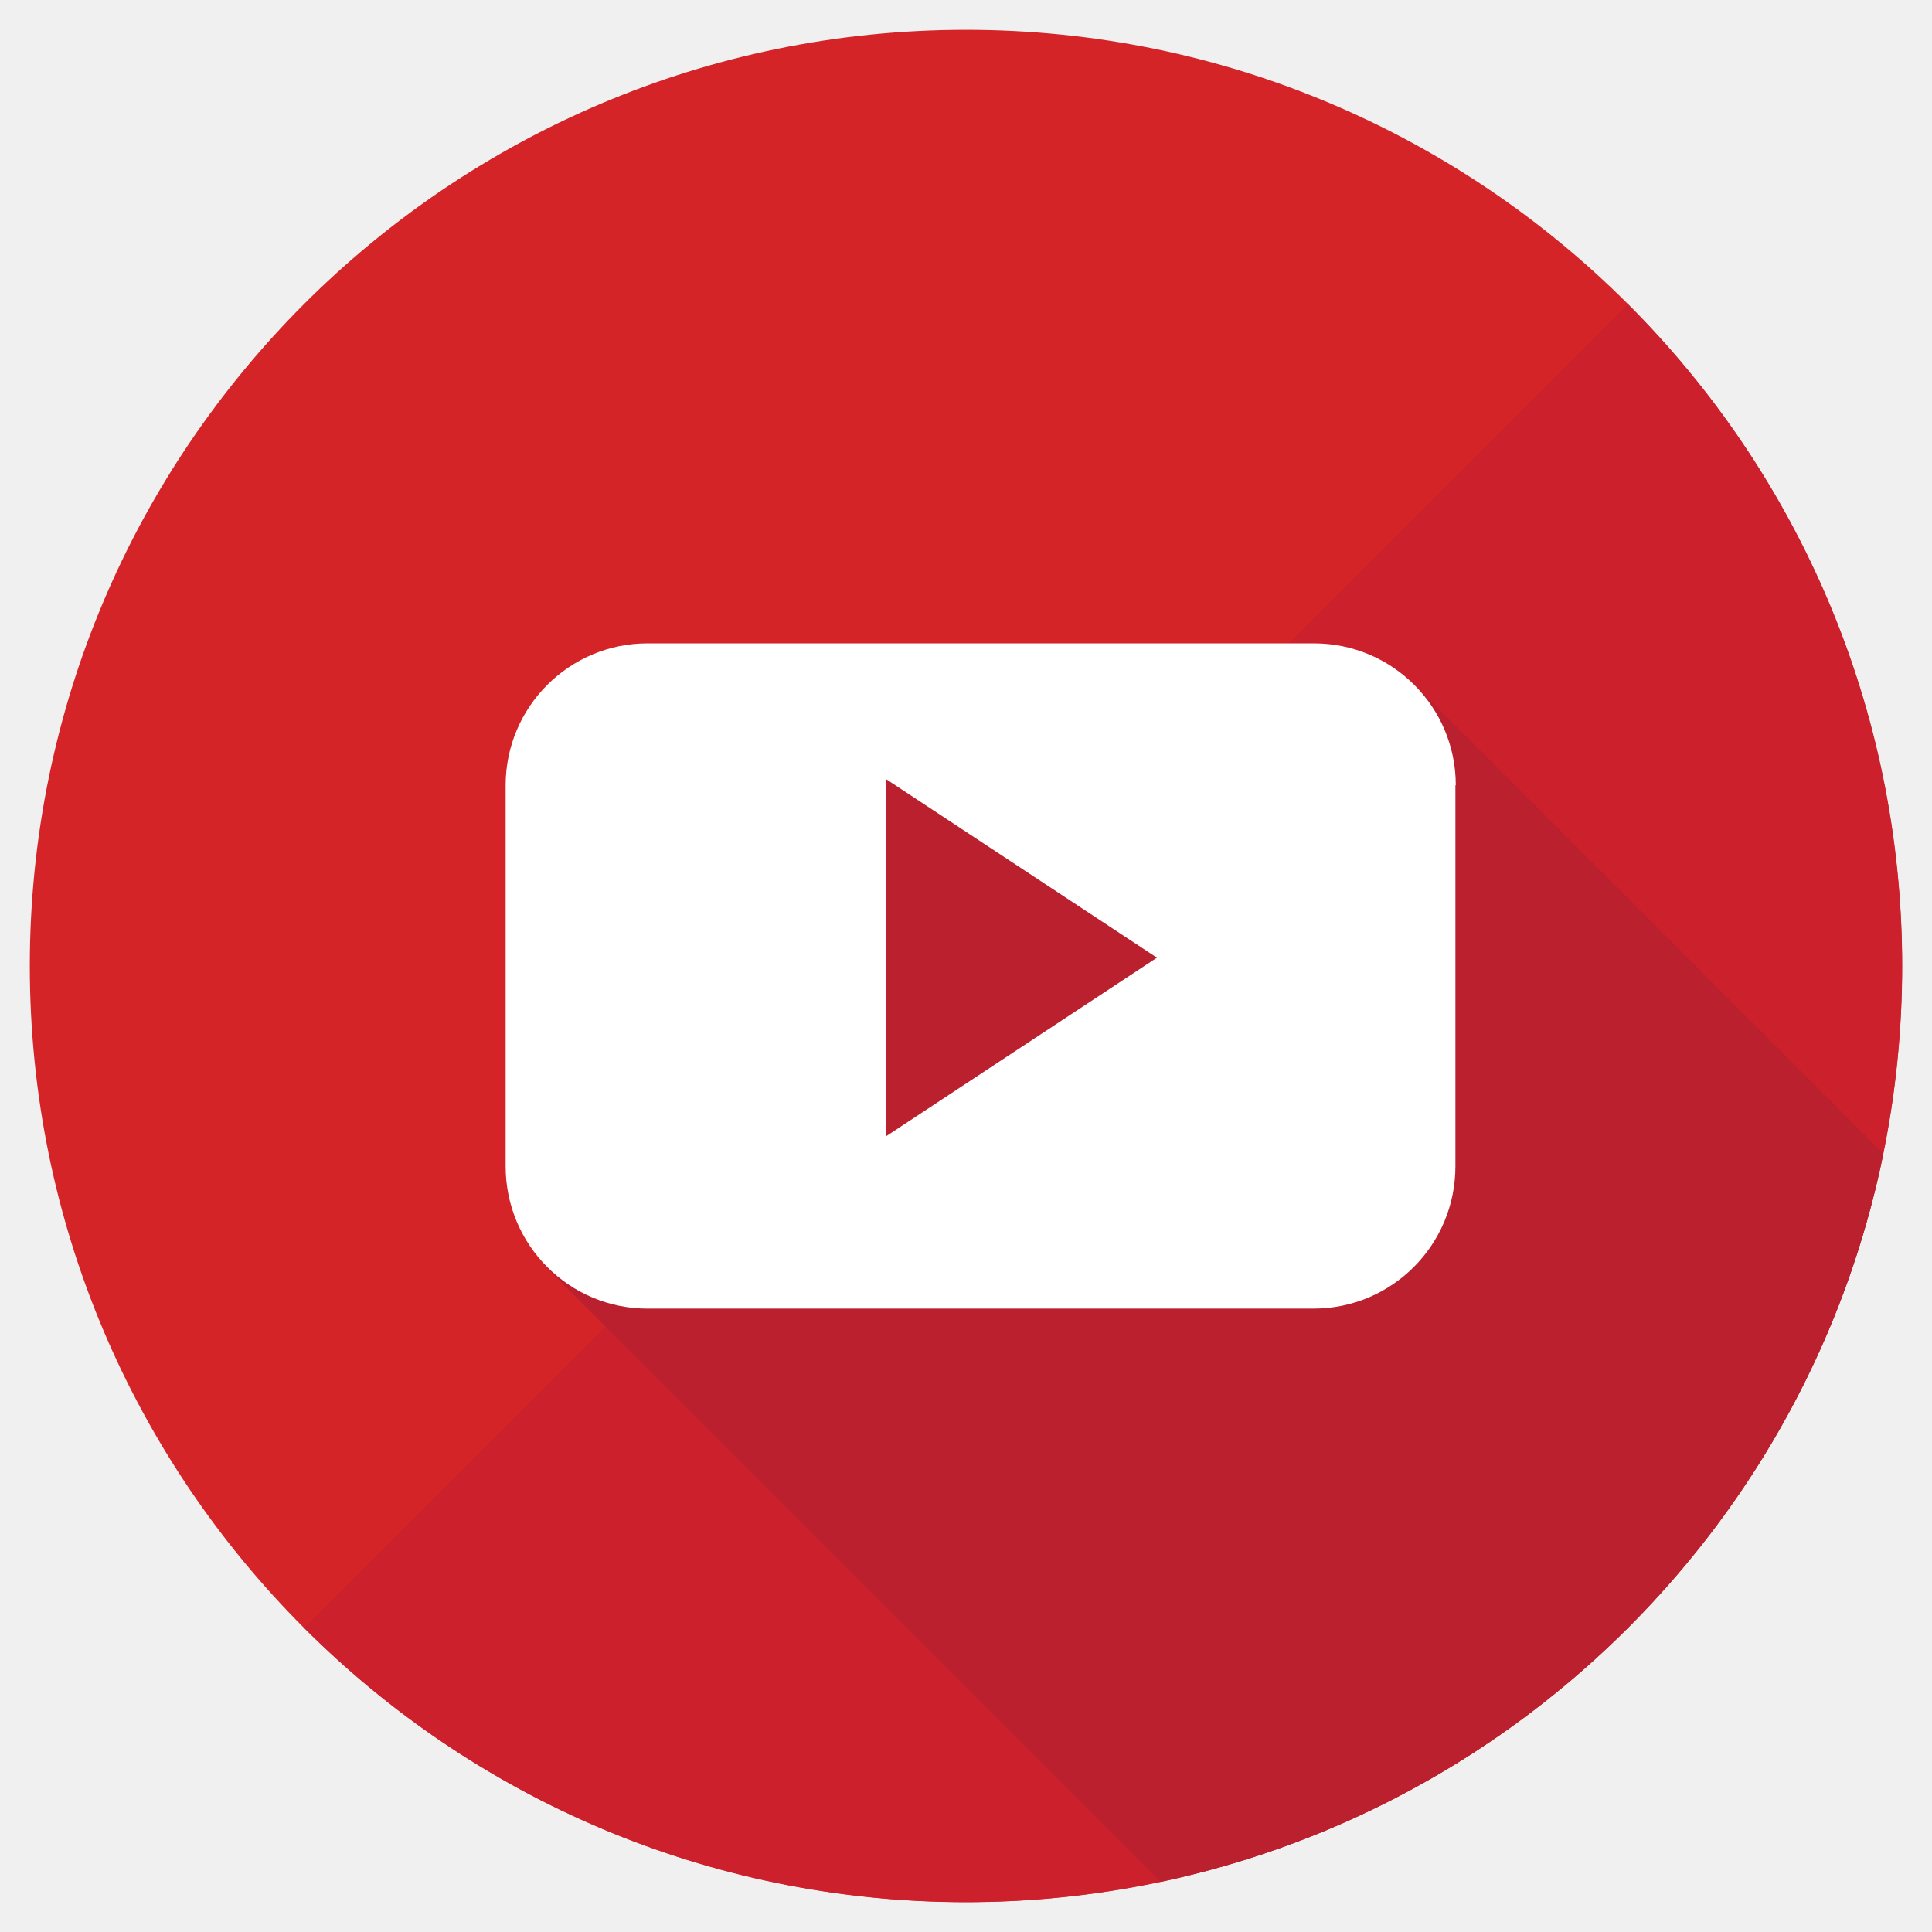
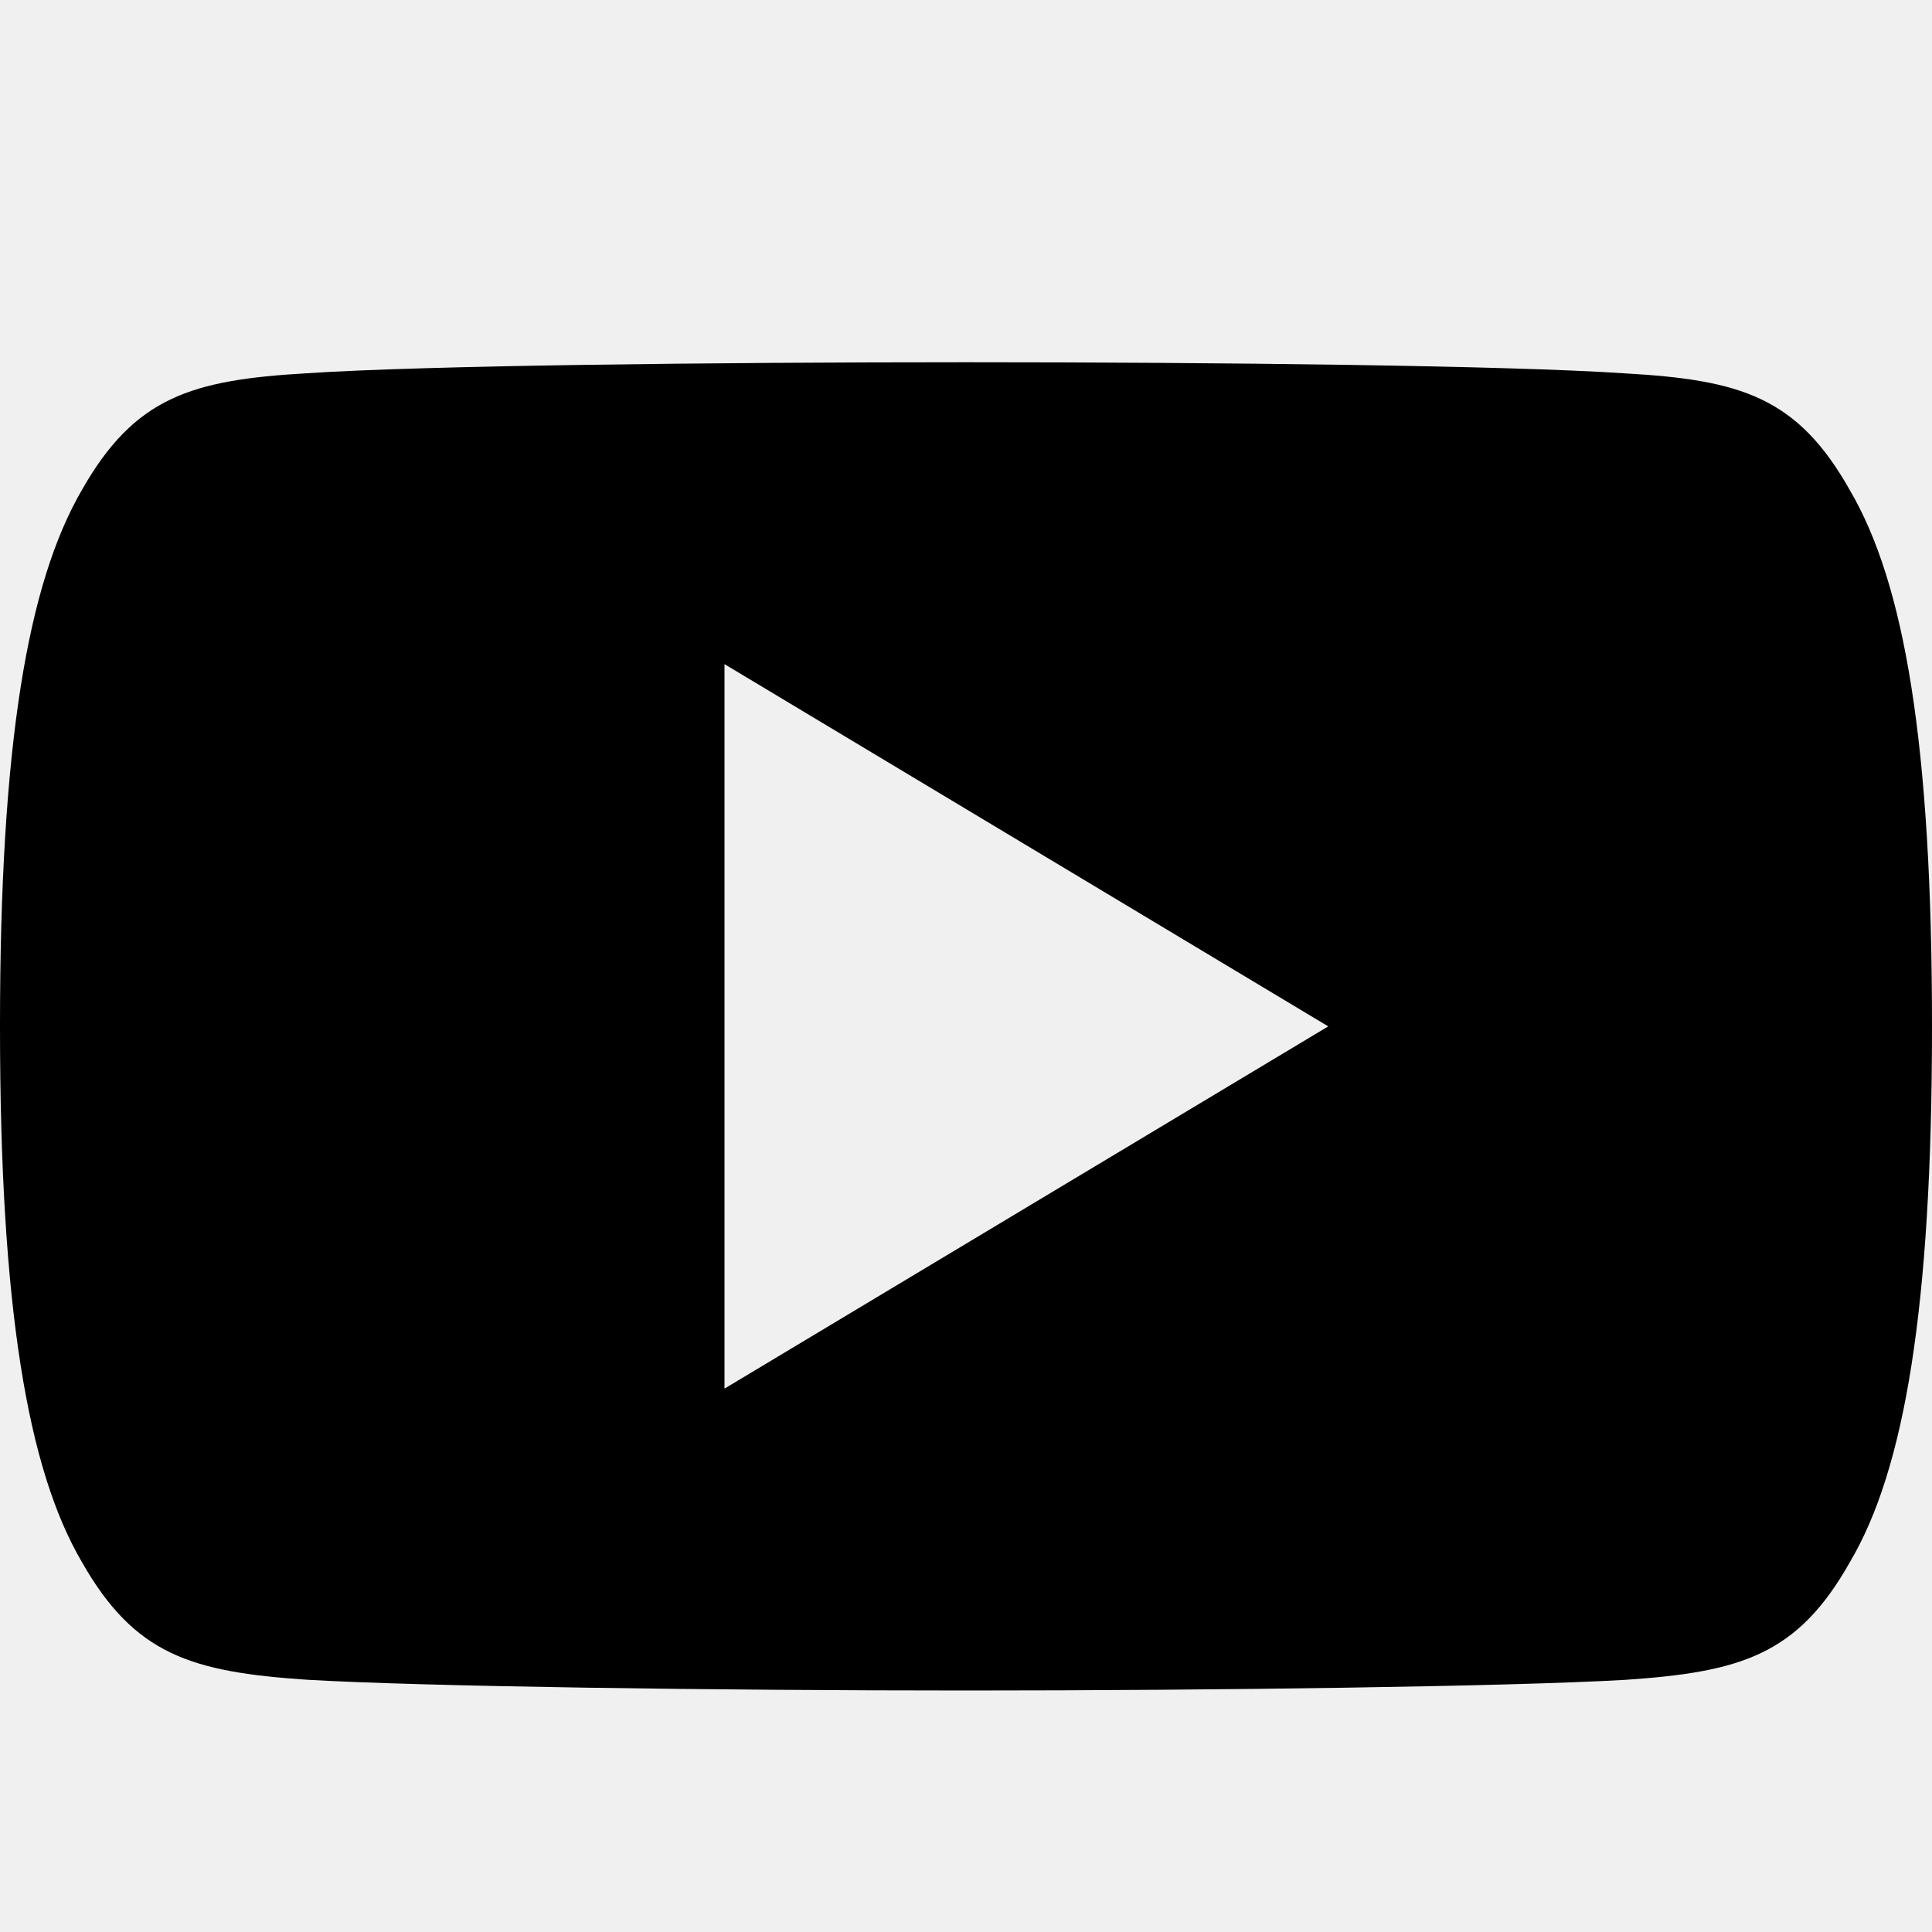
- <svg xmlns="http://www.w3.org/2000/svg" width="512" height="512" viewBox="0 0 512 512">
-   <path fill="#D42428" d="M7.9 256C7.9 119 119 7.9 256 7.9S504.1 119 504.1 256 393 504.1 256 504.1 7.9 393 7.9 256z" />
-   <path fill="#CC202D" d="M431.4 80.6c96.9 96.9 96.9 254 0 350.8-96.9 96.9-254 96.9-350.8 0L431.4 80.6z" />
-   <path fill="#BA202E" d="M499.1 305.7L376.3 182.9l-144.8 16.5L143.9 335l163.7 163.7c96.2-20.4 171.9-96.5 191.5-193z" />
-   <path fill="#FFF" fill-rule="evenodd" d="M385.8 208.1c0-20.8-16.8-37.6-37.6-37.6H171.6c-20.8 0-37.6 16.9-37.6 37.6v101c0 20.8 16.8 37.7 37.6 37.7h176.5c20.8 0 37.6-16.9 37.6-37.7v-101zm-151.1 93.1v-94.8l71.9 47.4-71.9 47.4z" clip-rule="evenodd" />
+ <svg xmlns="http://www.w3.org/2000/svg" viewBox="0 0 16 16" id="youtube">
+   <path fill-rule="evenodd" d="M15.32 4.06c-.434-.772-.905-.914-1.864-.968C12.498 3.027 10.089 3 8.002 3c-2.091 0-4.501.027-5.458.091-.957.055-1.429.196-1.867.969C.23 4.831 0 6.159 0 8.497v.008c0 2.328.23 3.666.677 4.429.438.772.909.912 1.866.977.958.056 3.368.089 5.459.089 2.087 0 4.496-.033 5.455-.088.959-.065 1.43-.205 1.864-.977.451-.763.679-2.101.679-4.429v-.008c0-2.339-.228-3.667-.68-4.438zM6 11.5v-6l5 3-5 3z" clip-rule="evenodd" />
</svg>
